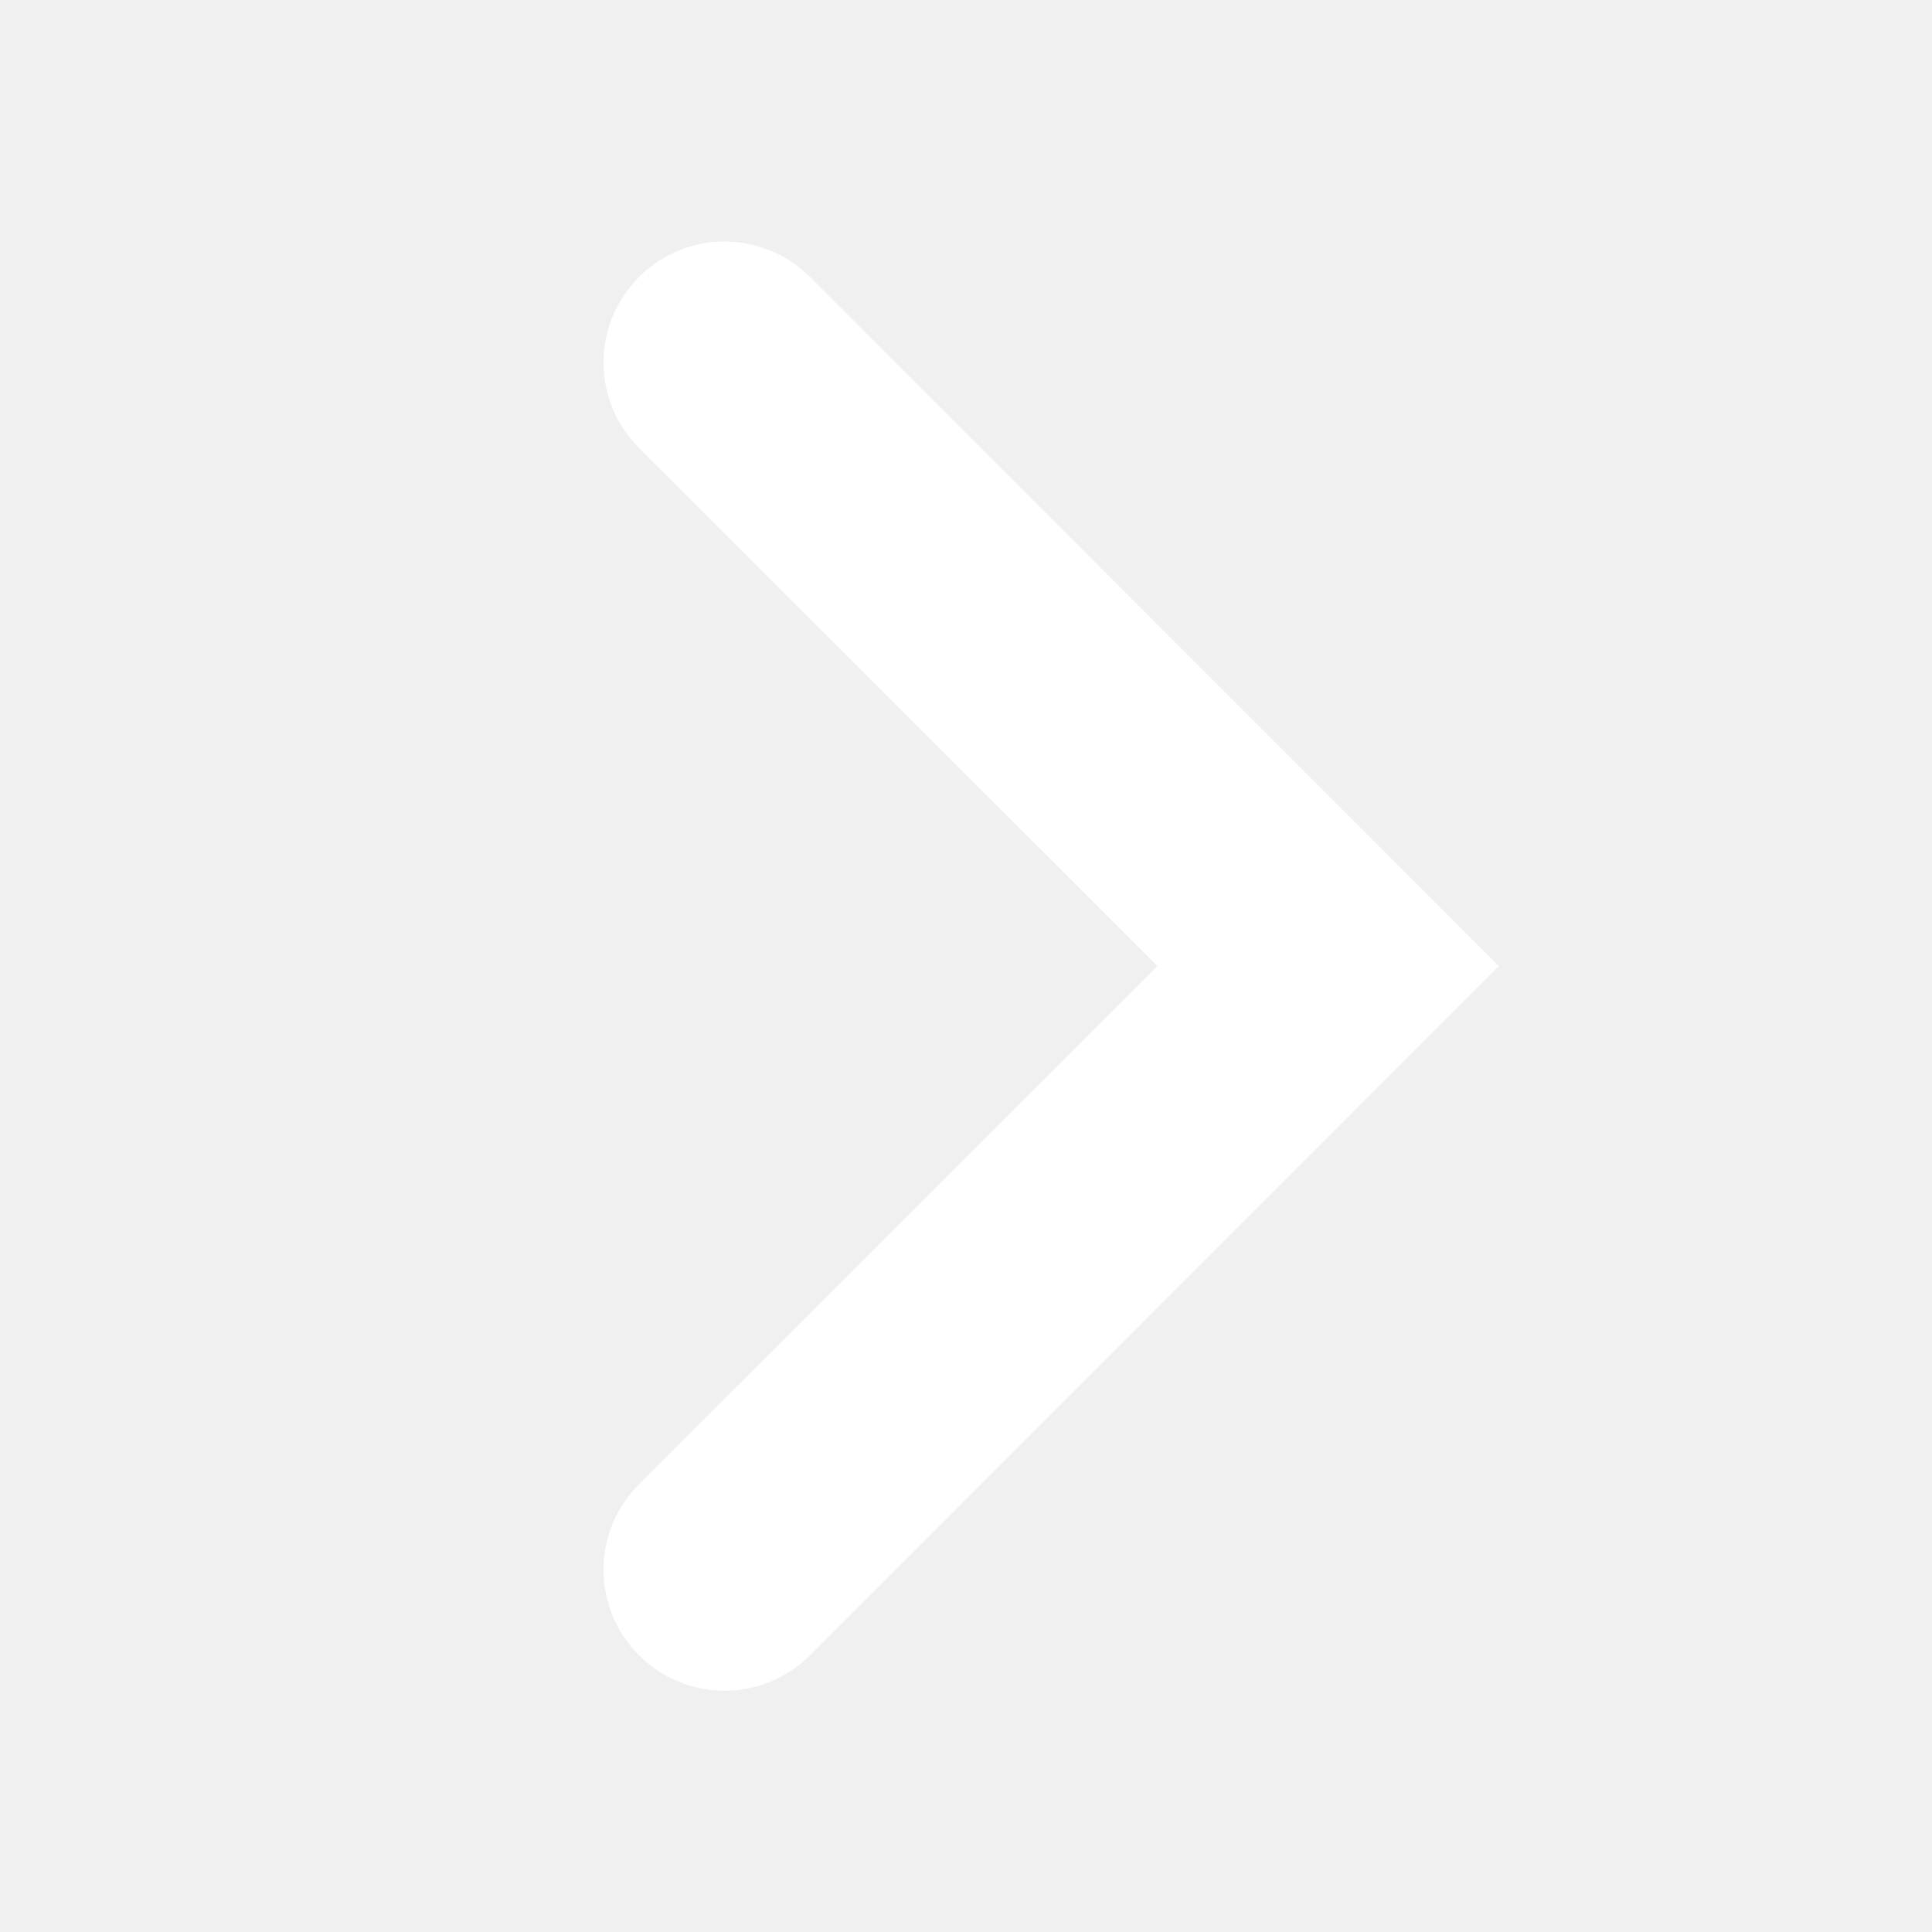
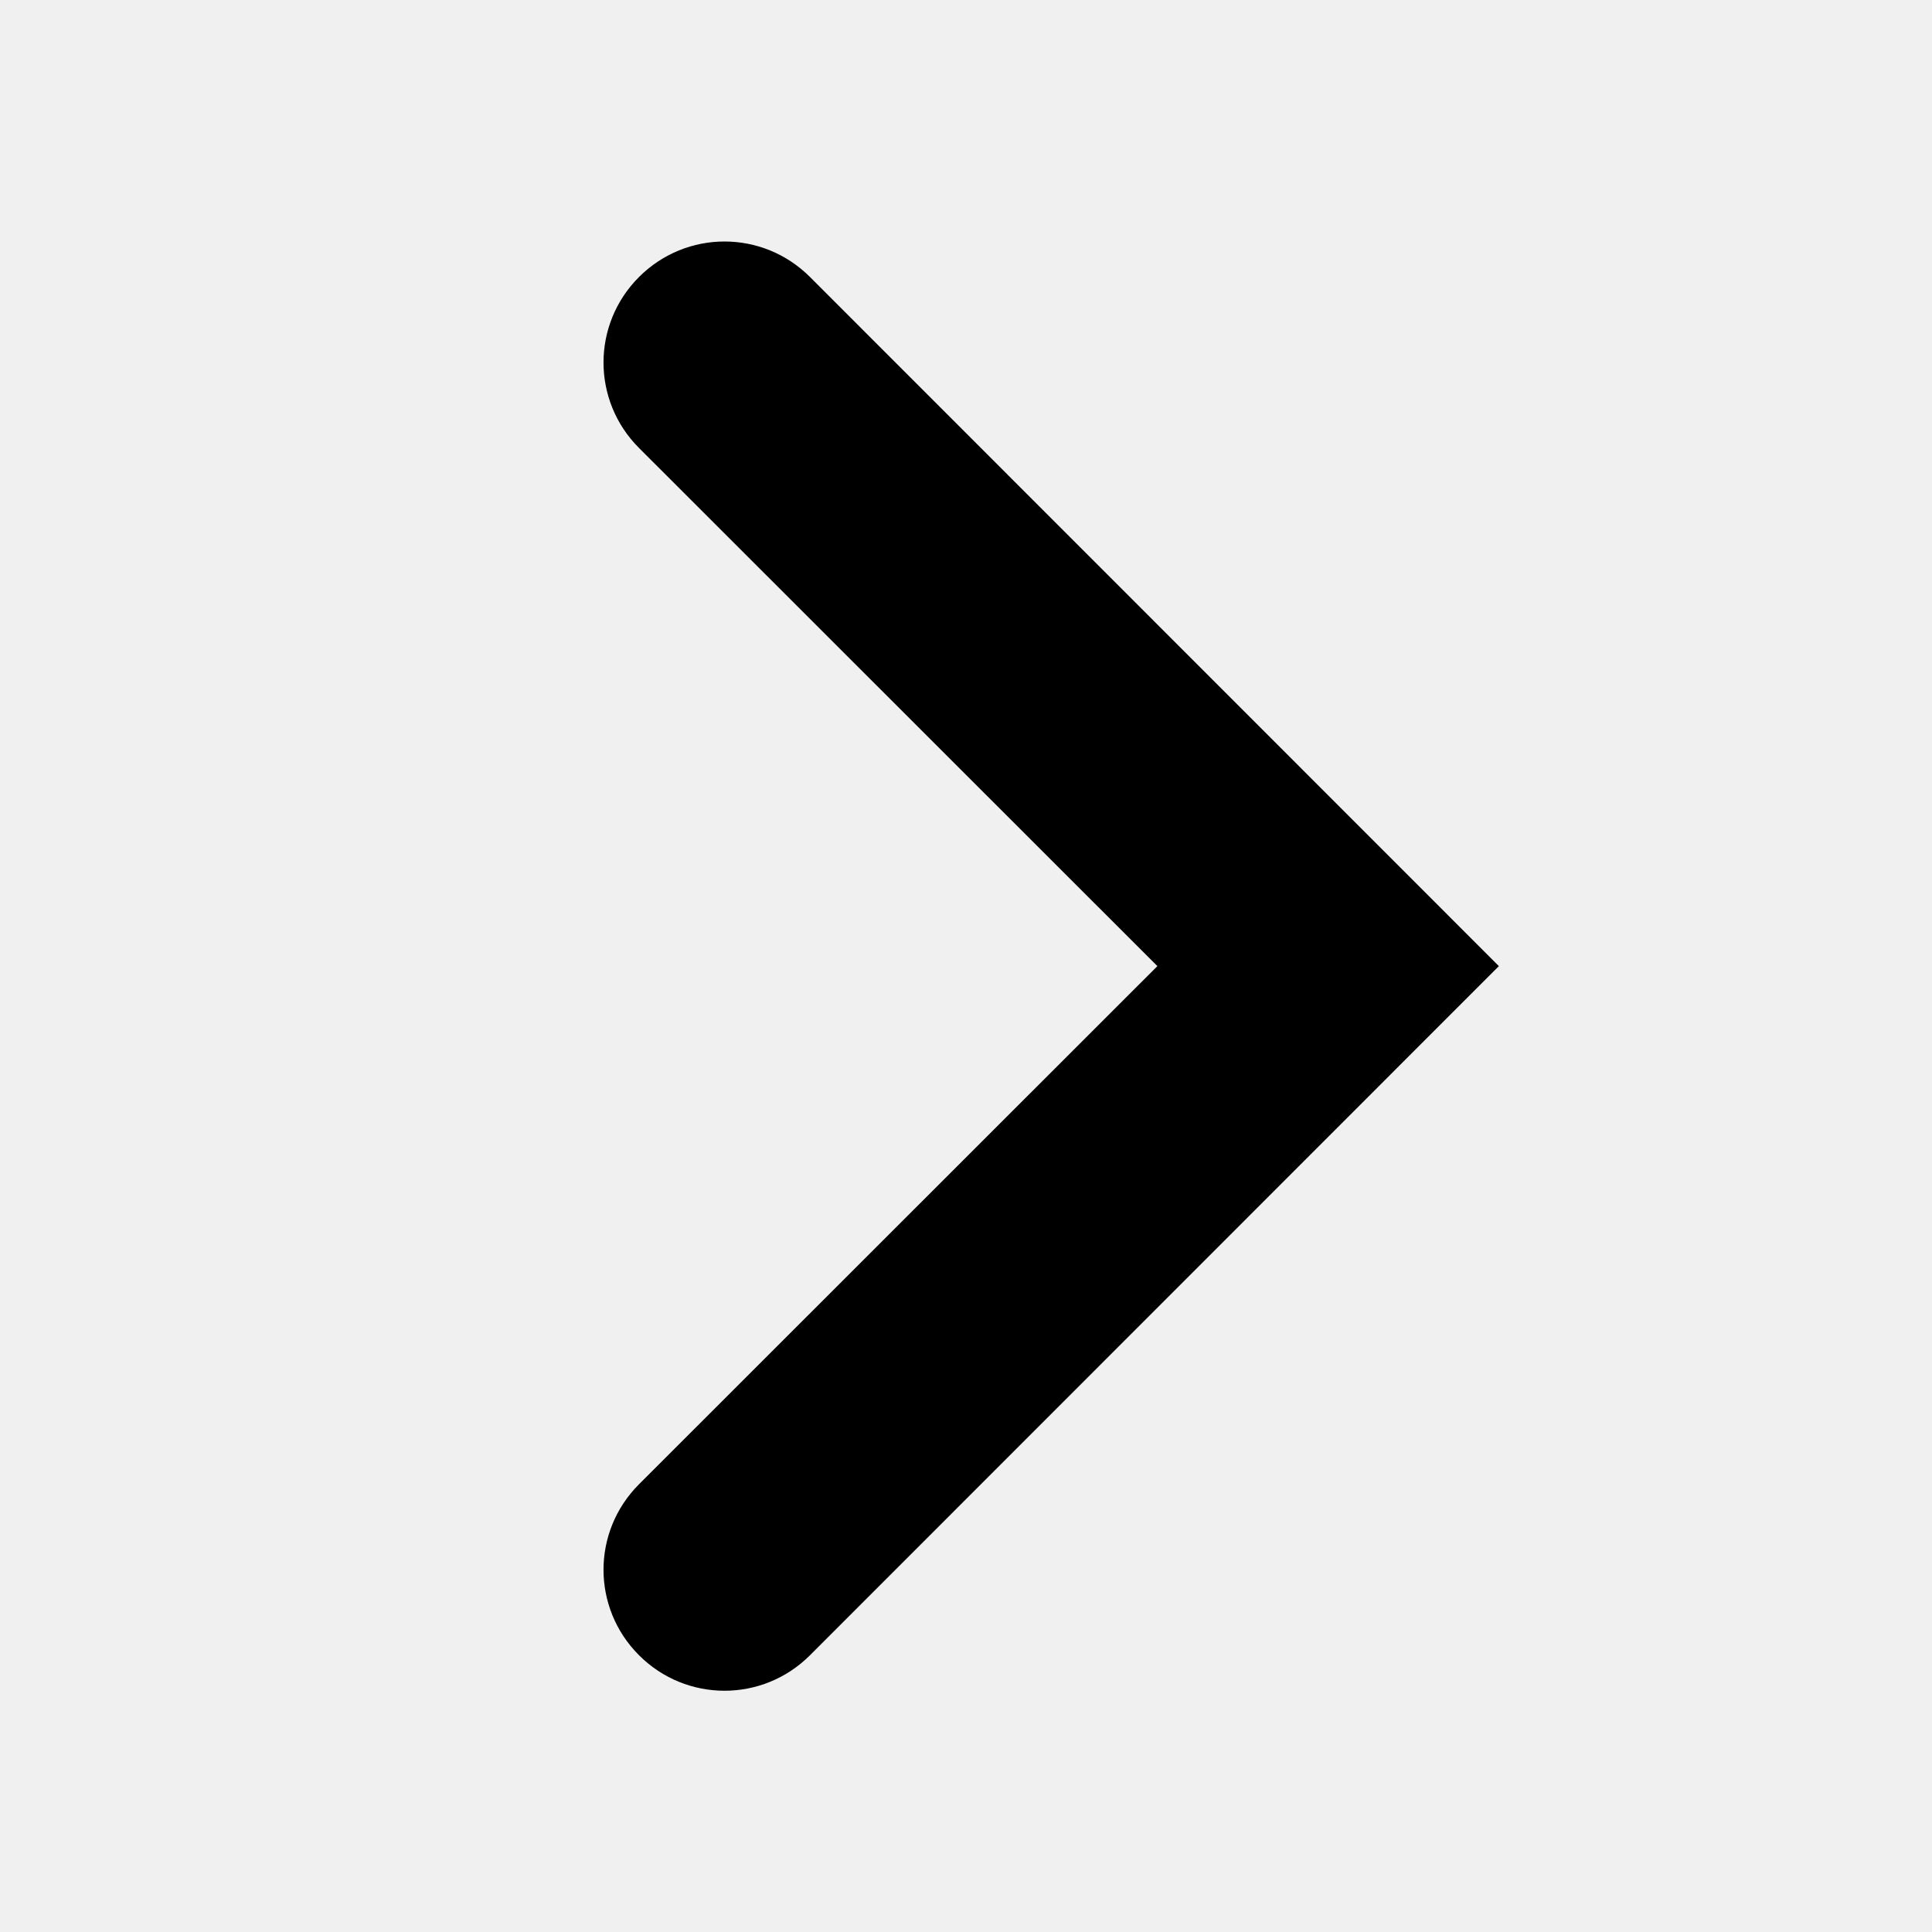
- <svg xmlns="http://www.w3.org/2000/svg" width="16" height="16" viewBox="0 0 16 16" fill="#ffffff">
+ <svg xmlns="http://www.w3.org/2000/svg" width="16" height="16" viewBox="0 0 16 16" fill="currentColor">
  <path d="m5.292 12.292c-0.392 0.392-0.392 1.024 0 1.416 0.392 0.392 1.024 0.392 1.416 0l5.705-5.707-5.705-5.707c-0.392-0.392-1.024-0.392-1.416 0-0.392 0.392-0.392 1.024 0 1.416l4.293 4.291z" />
</svg>
